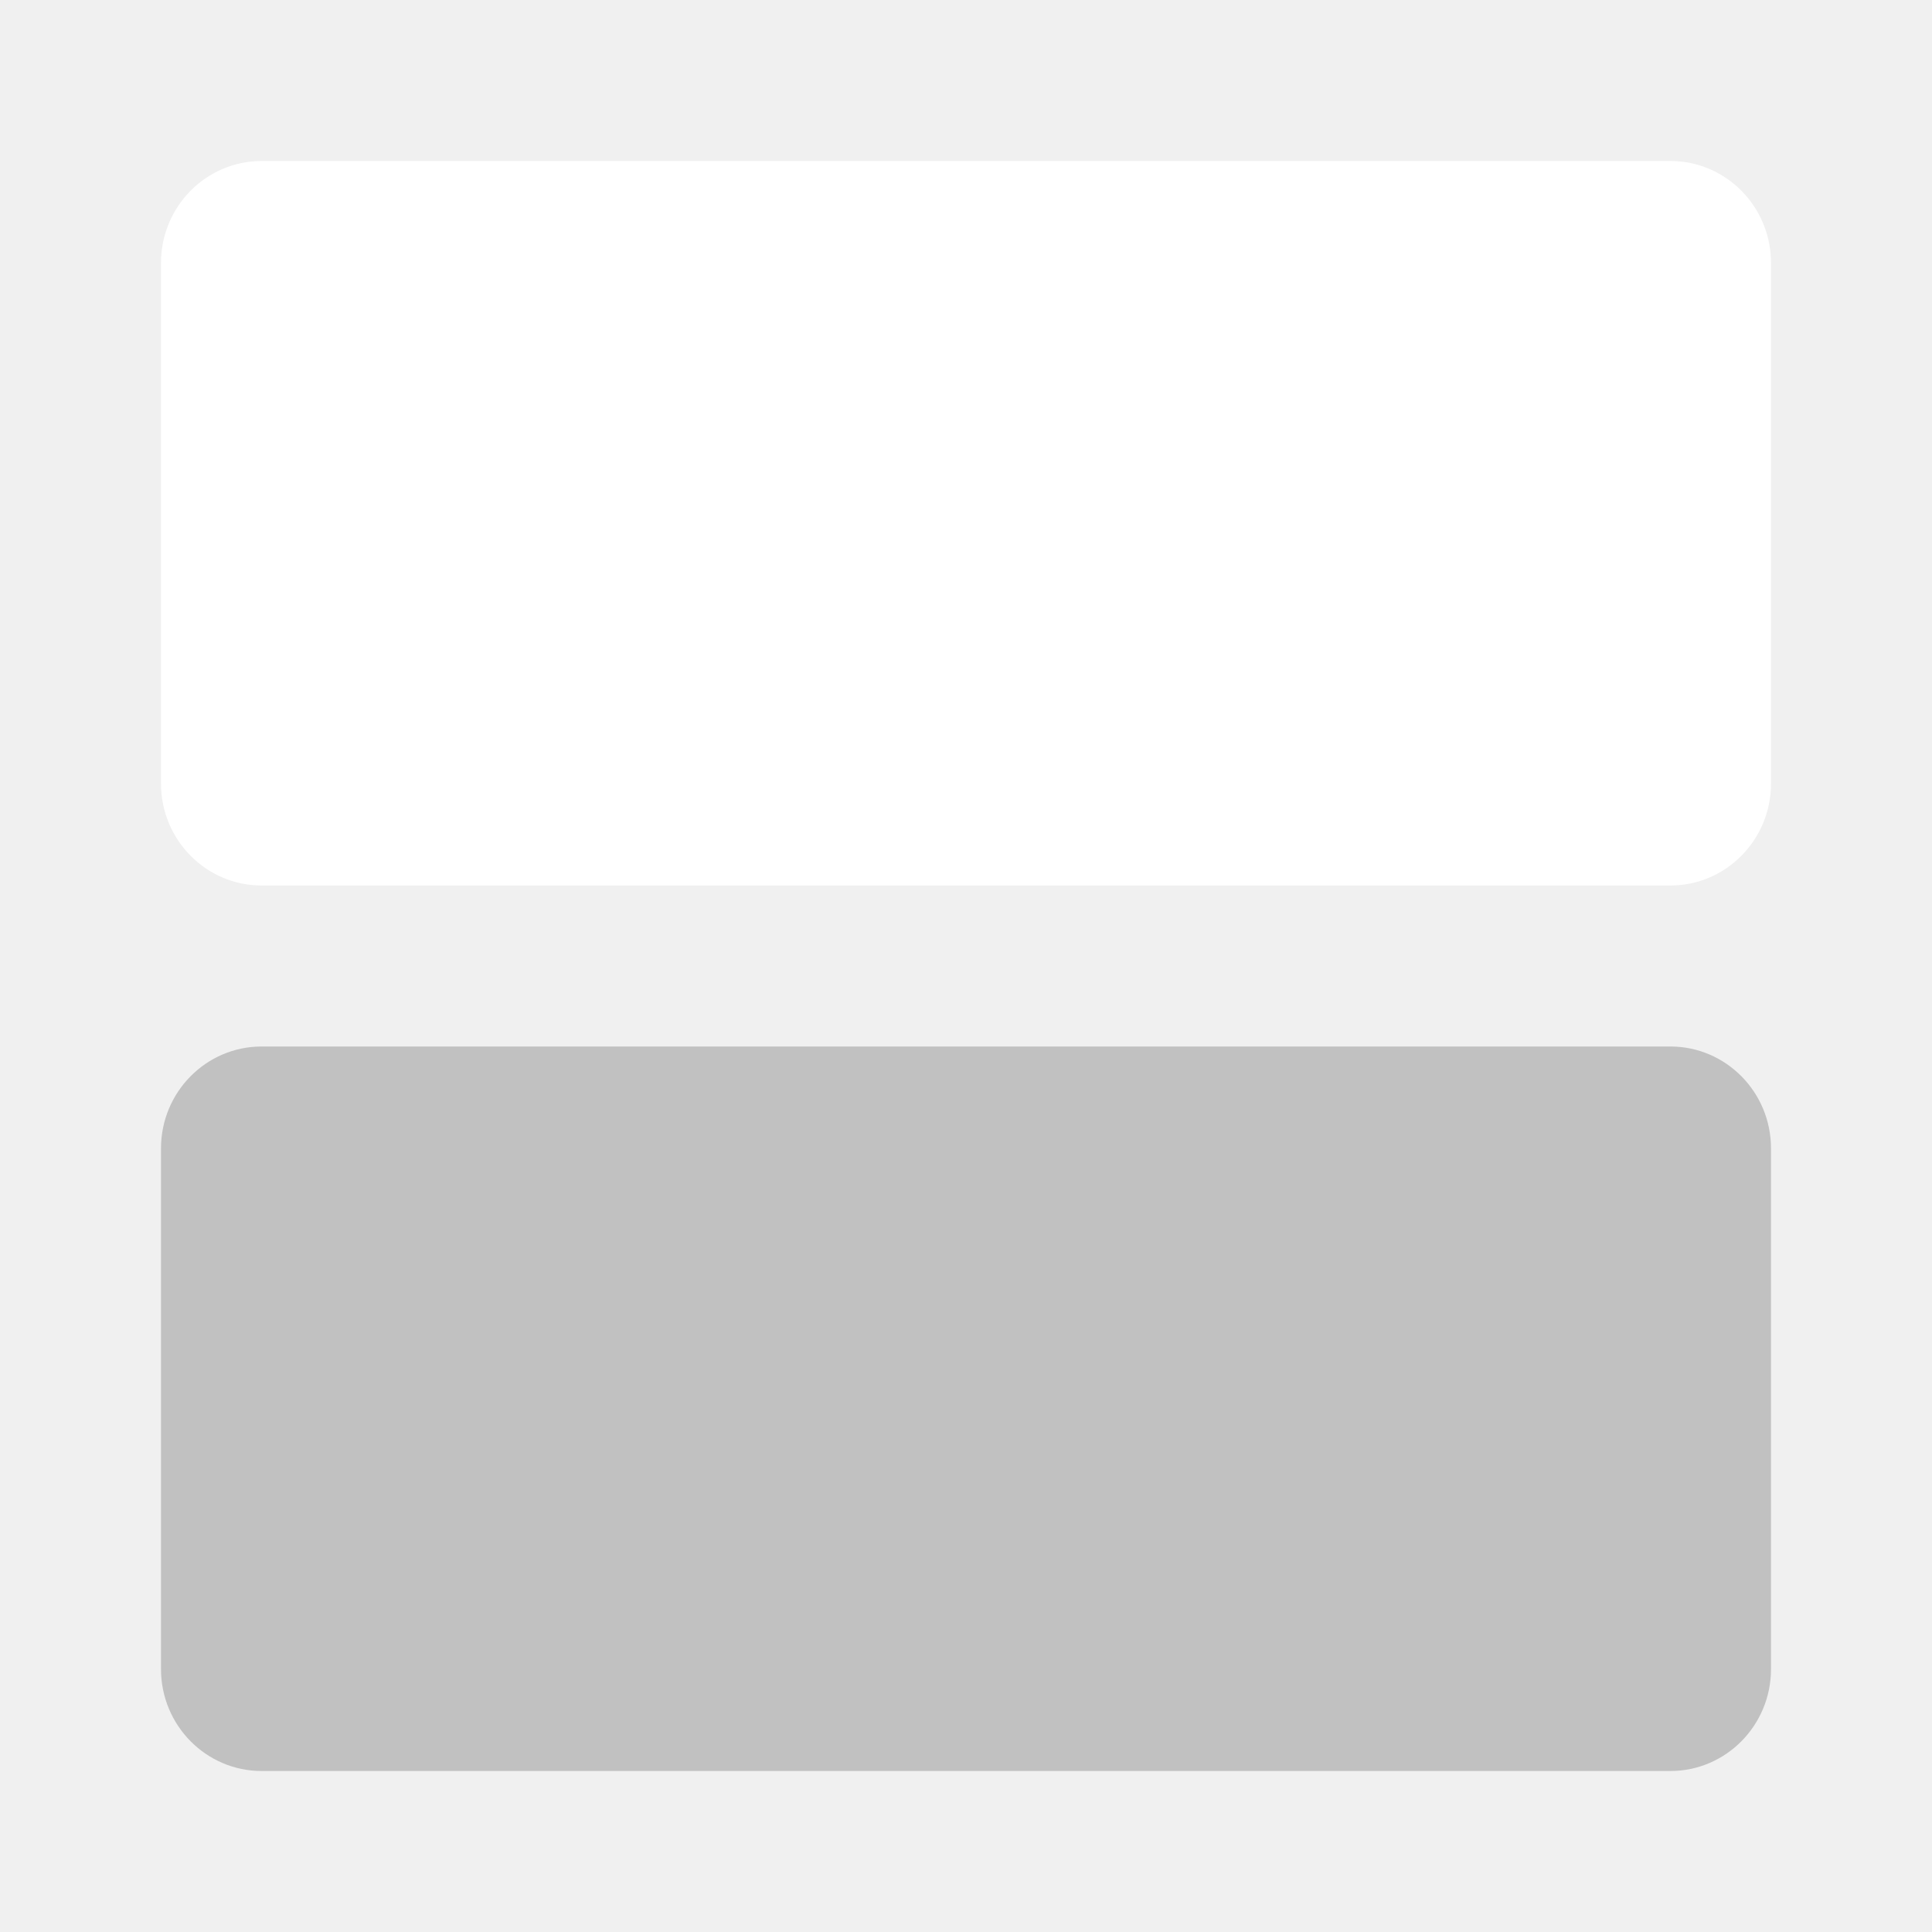
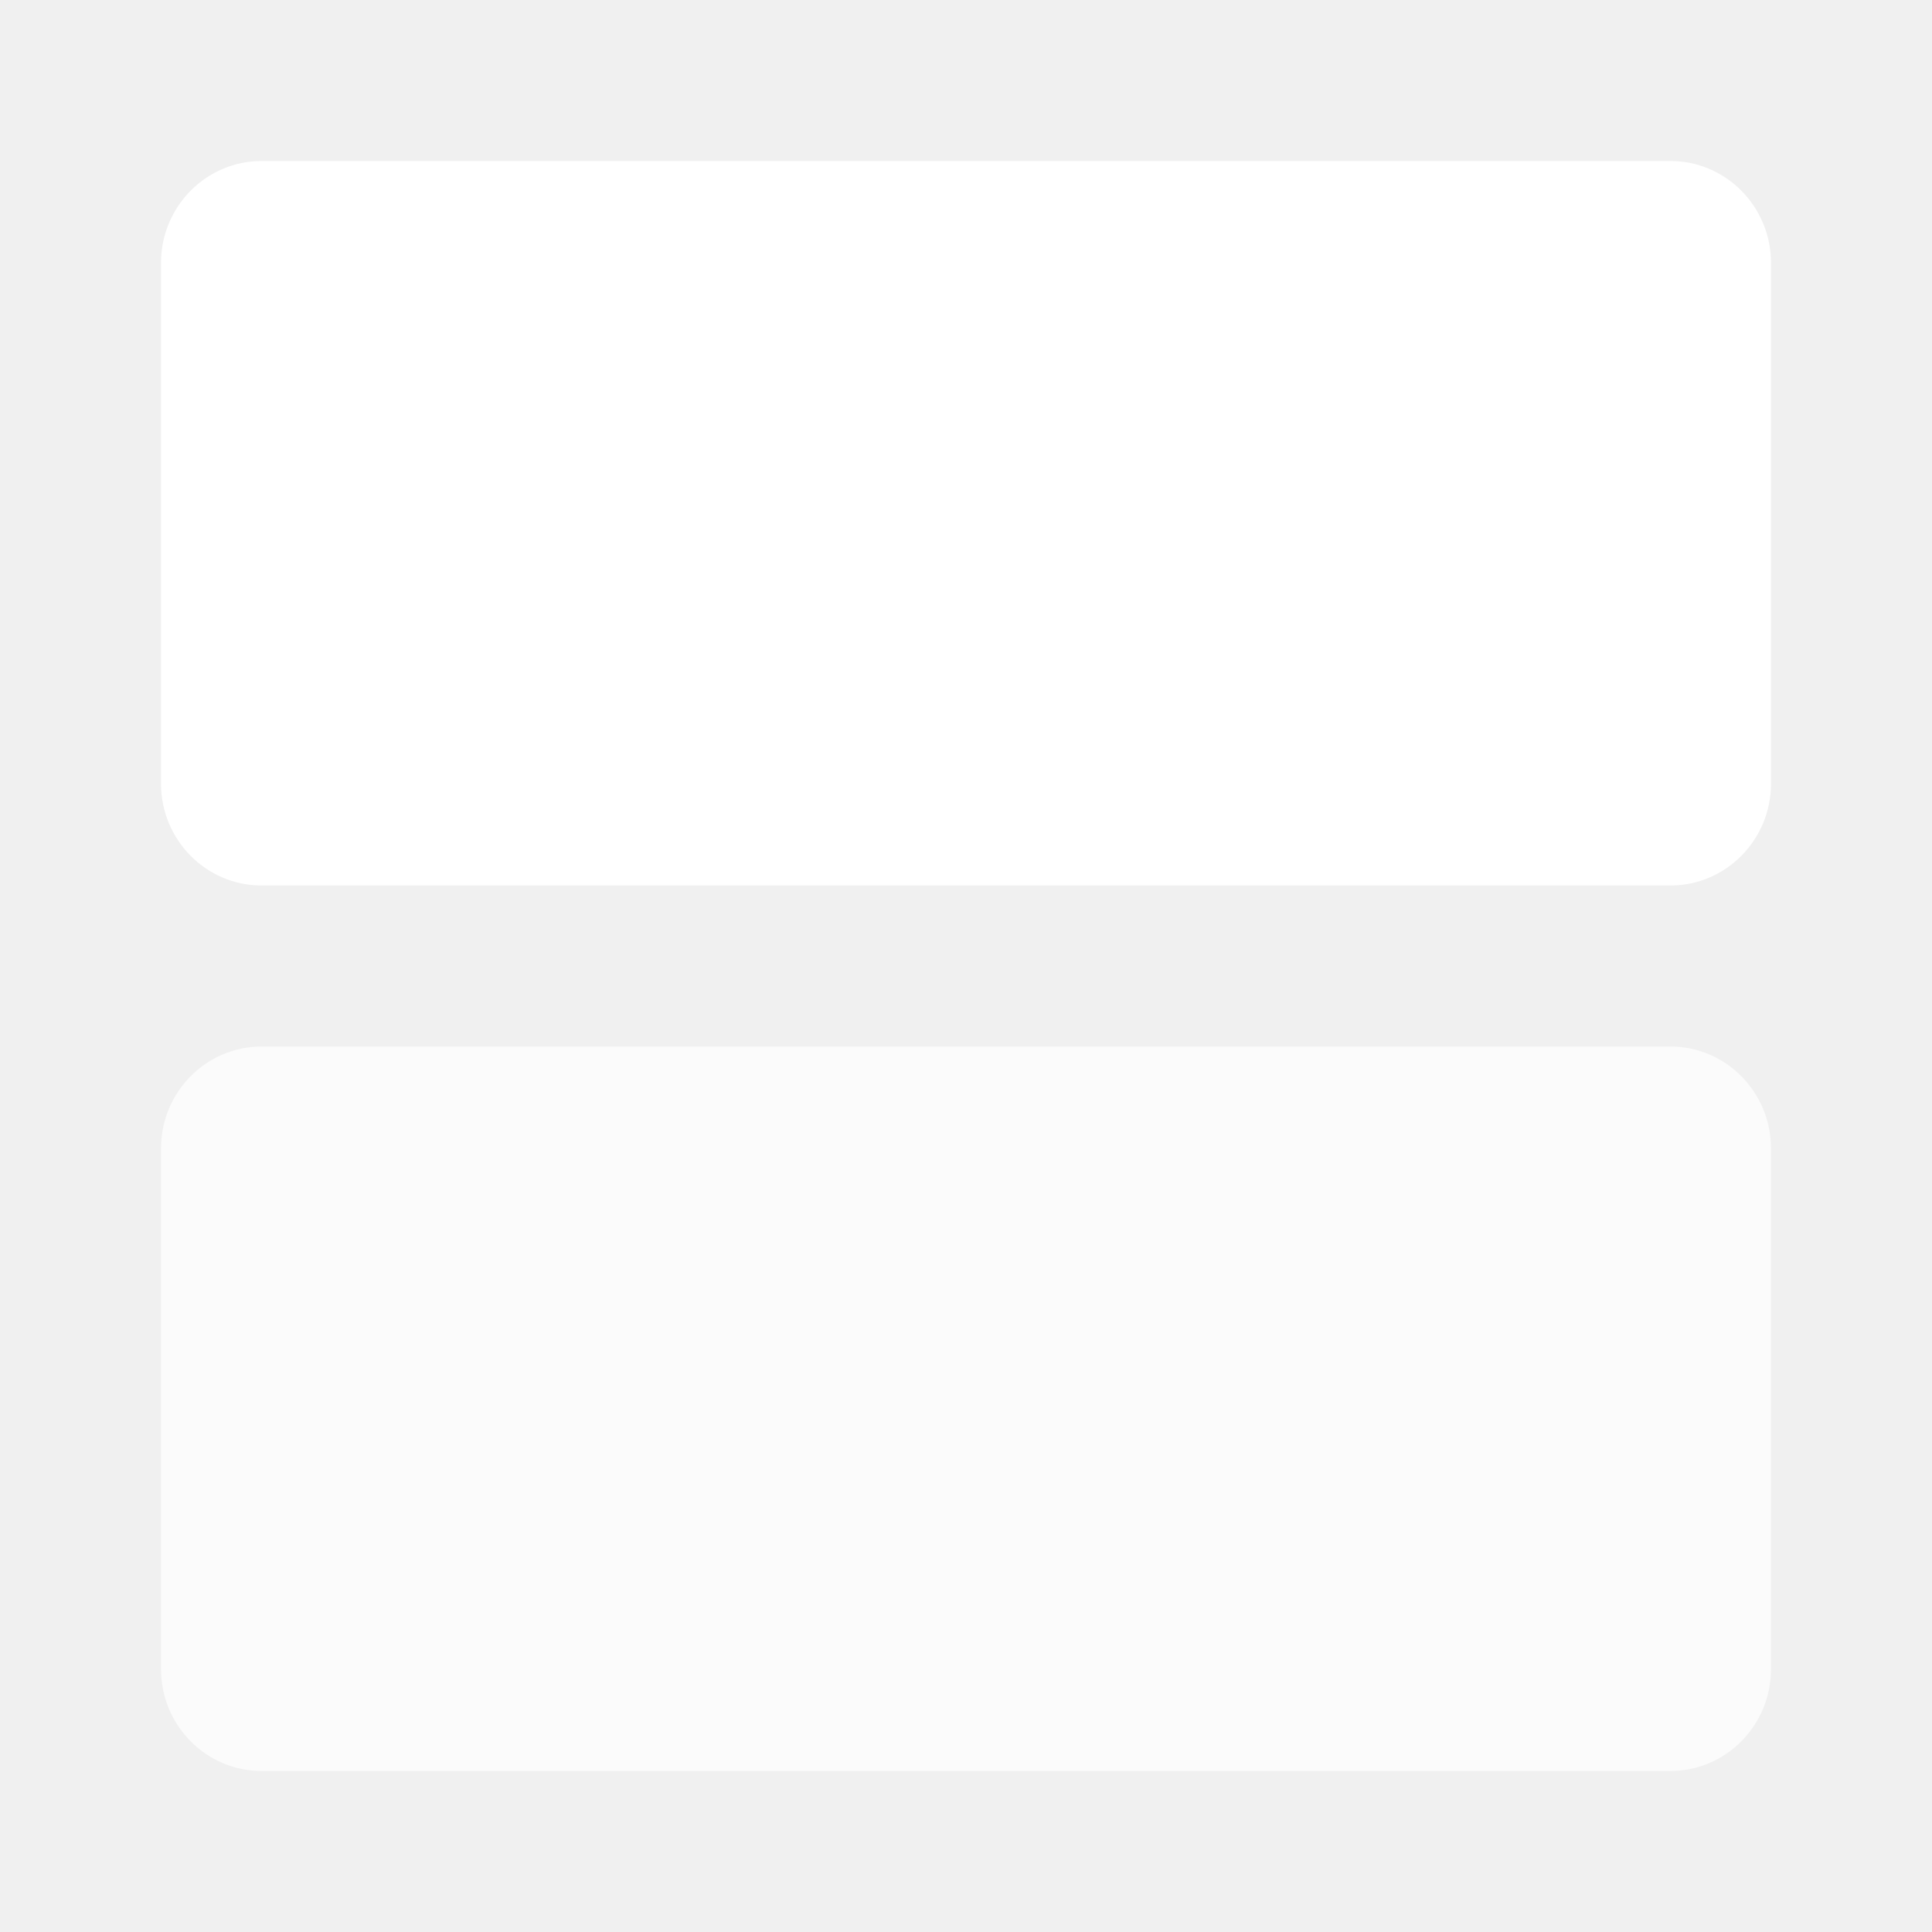
<svg xmlns="http://www.w3.org/2000/svg" width="24" height="24" viewBox="0 0 24 24" fill="none">
-   <path d="M20.75 13H3.25C2.56 13 2 13.567 2 14.266V20.734C2 21.433 2.56 22 3.25 22H20.75C21.44 22 22 21.433 22 20.734V14.266C22 13.567 21.44 13 20.75 13Z" fill="#C1C1C1" />
+   <path d="M20.75 13H3.25C2.56 13 2 13.567 2 14.266V20.734C2 21.433 2.56 22 3.25 22H20.75C21.44 22 22 21.433 22 20.734V14.266C22 13.567 21.44 13 20.75 13Z" fill="white" fill-opacity=".7" />
  <path d="M20.75 2H3.25C2.56 2 2 2.567 2 3.266V9.734C2 10.433 2.56 11 3.25 11H20.75C21.44 11 22 10.433 22 9.734V3.266C22 2.567 21.44 2 20.75 2Z" fill="white" />
</svg>
